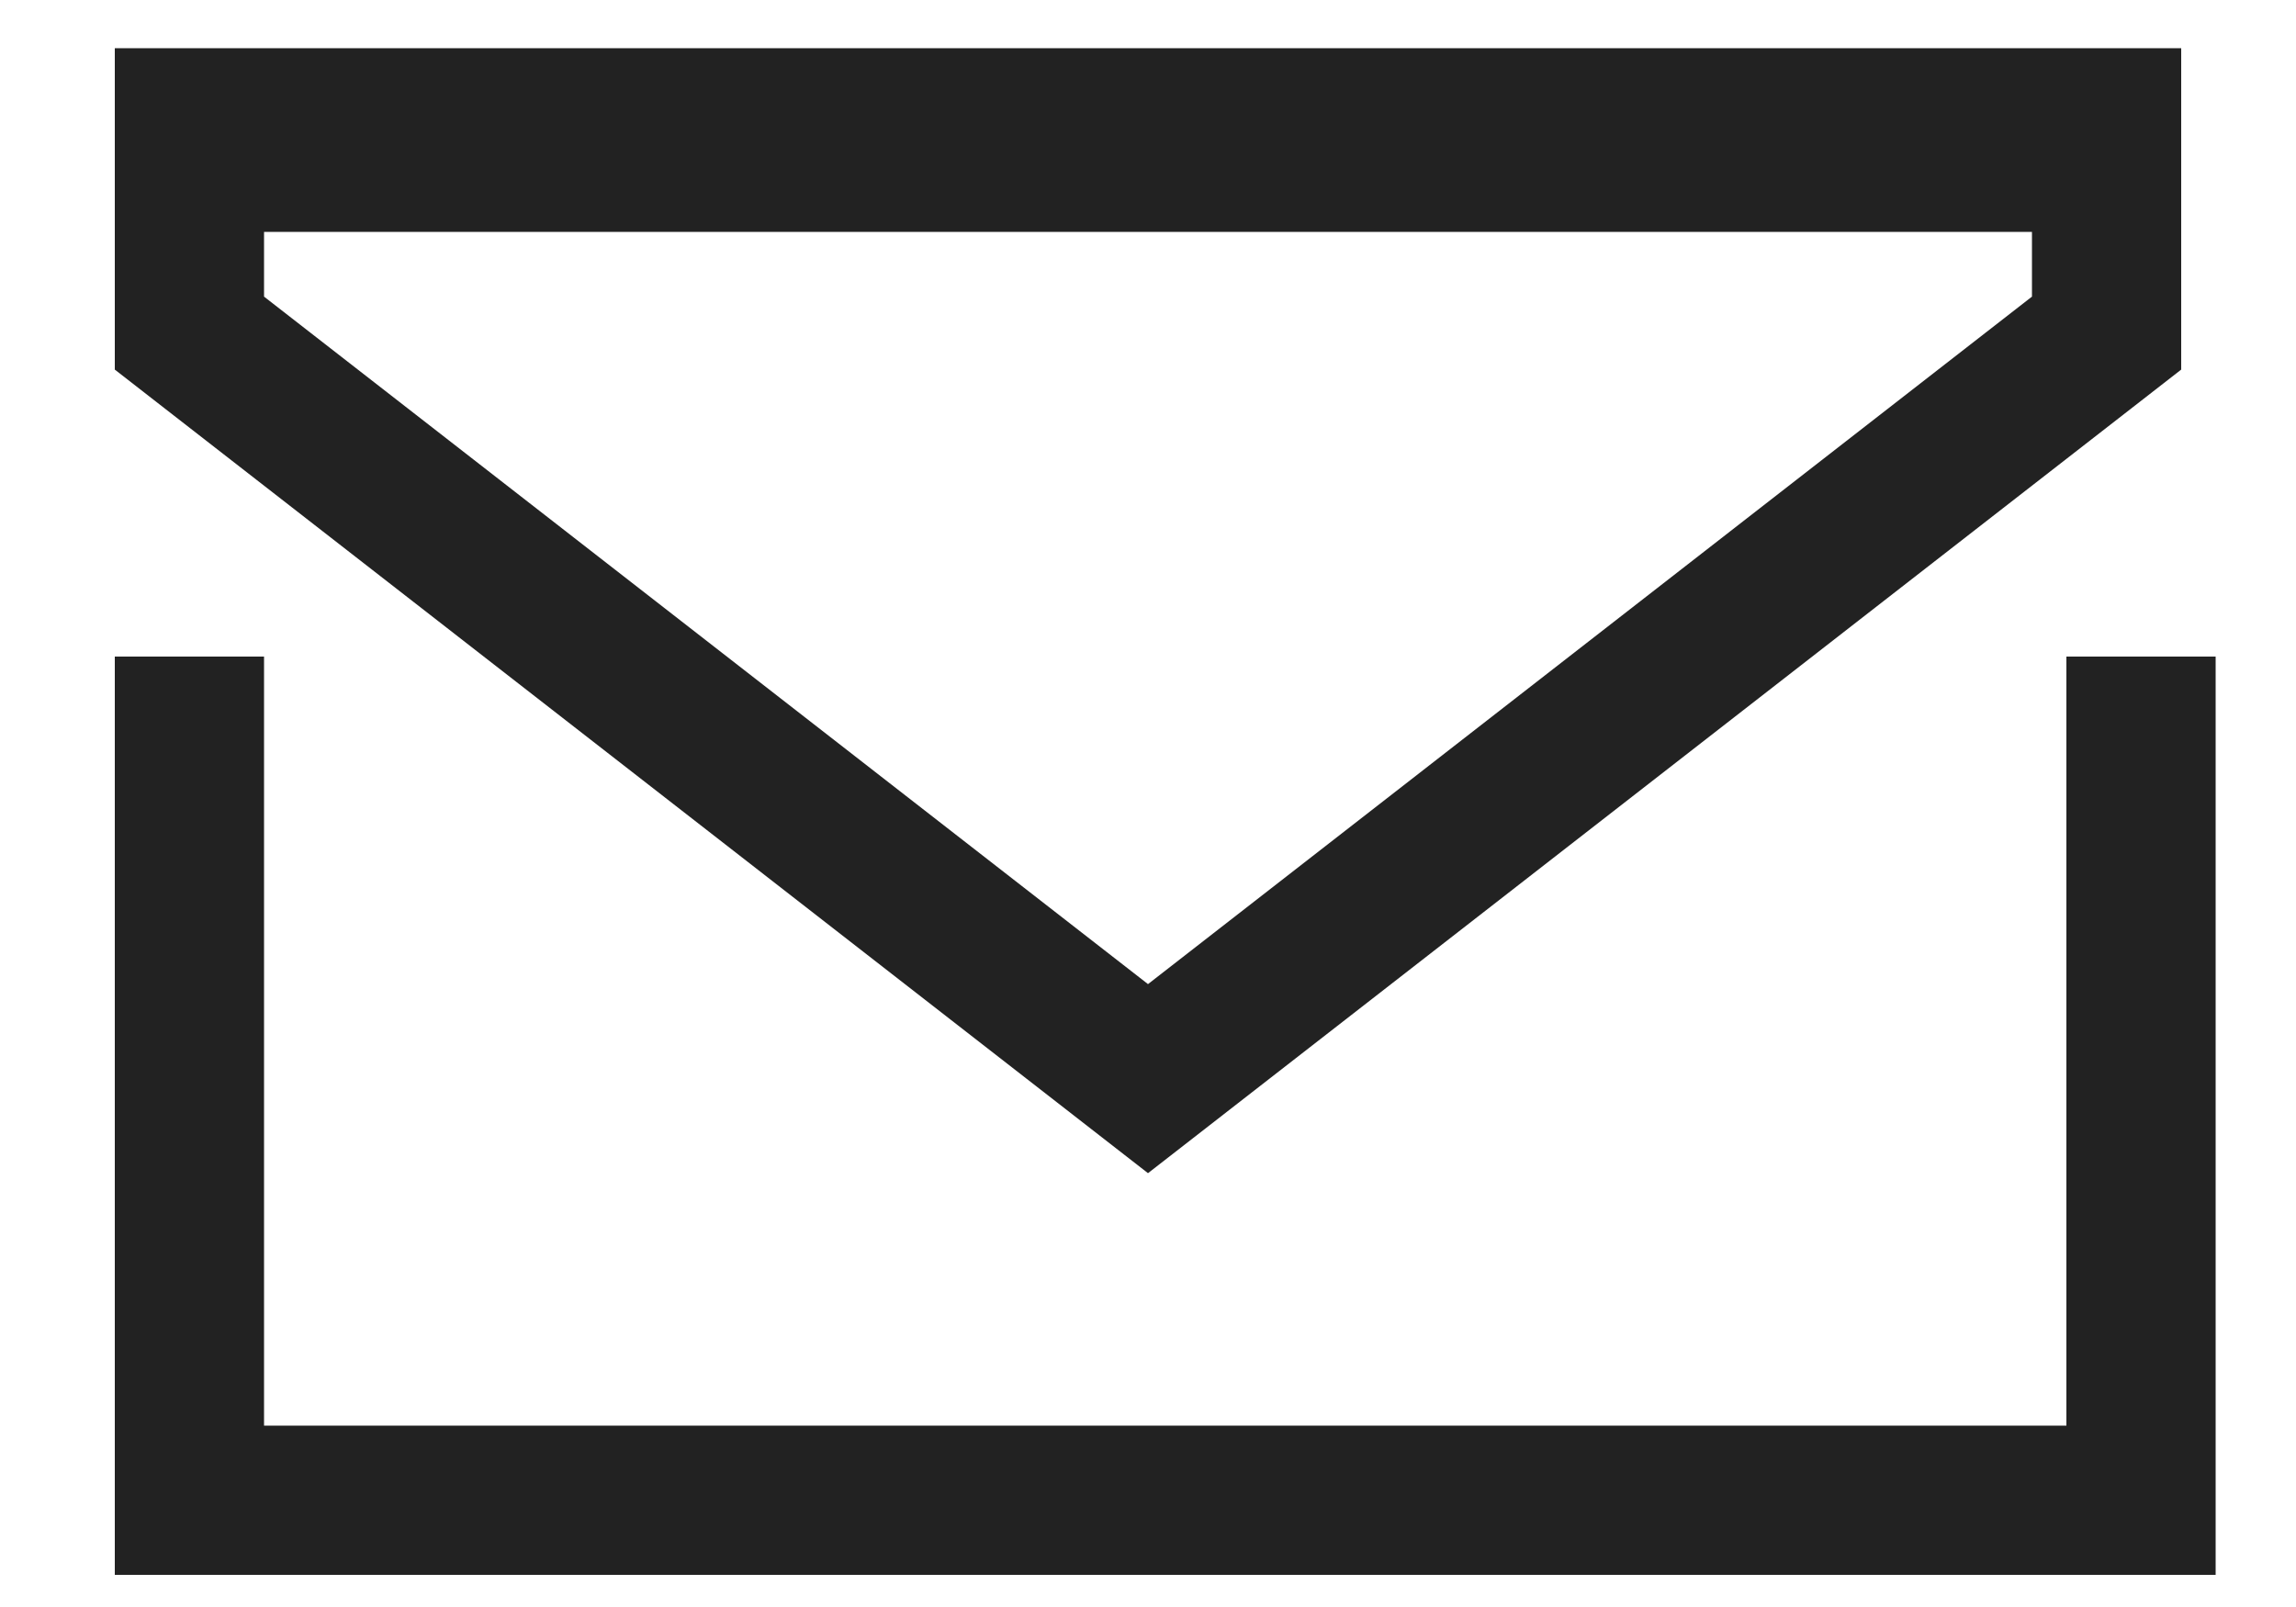
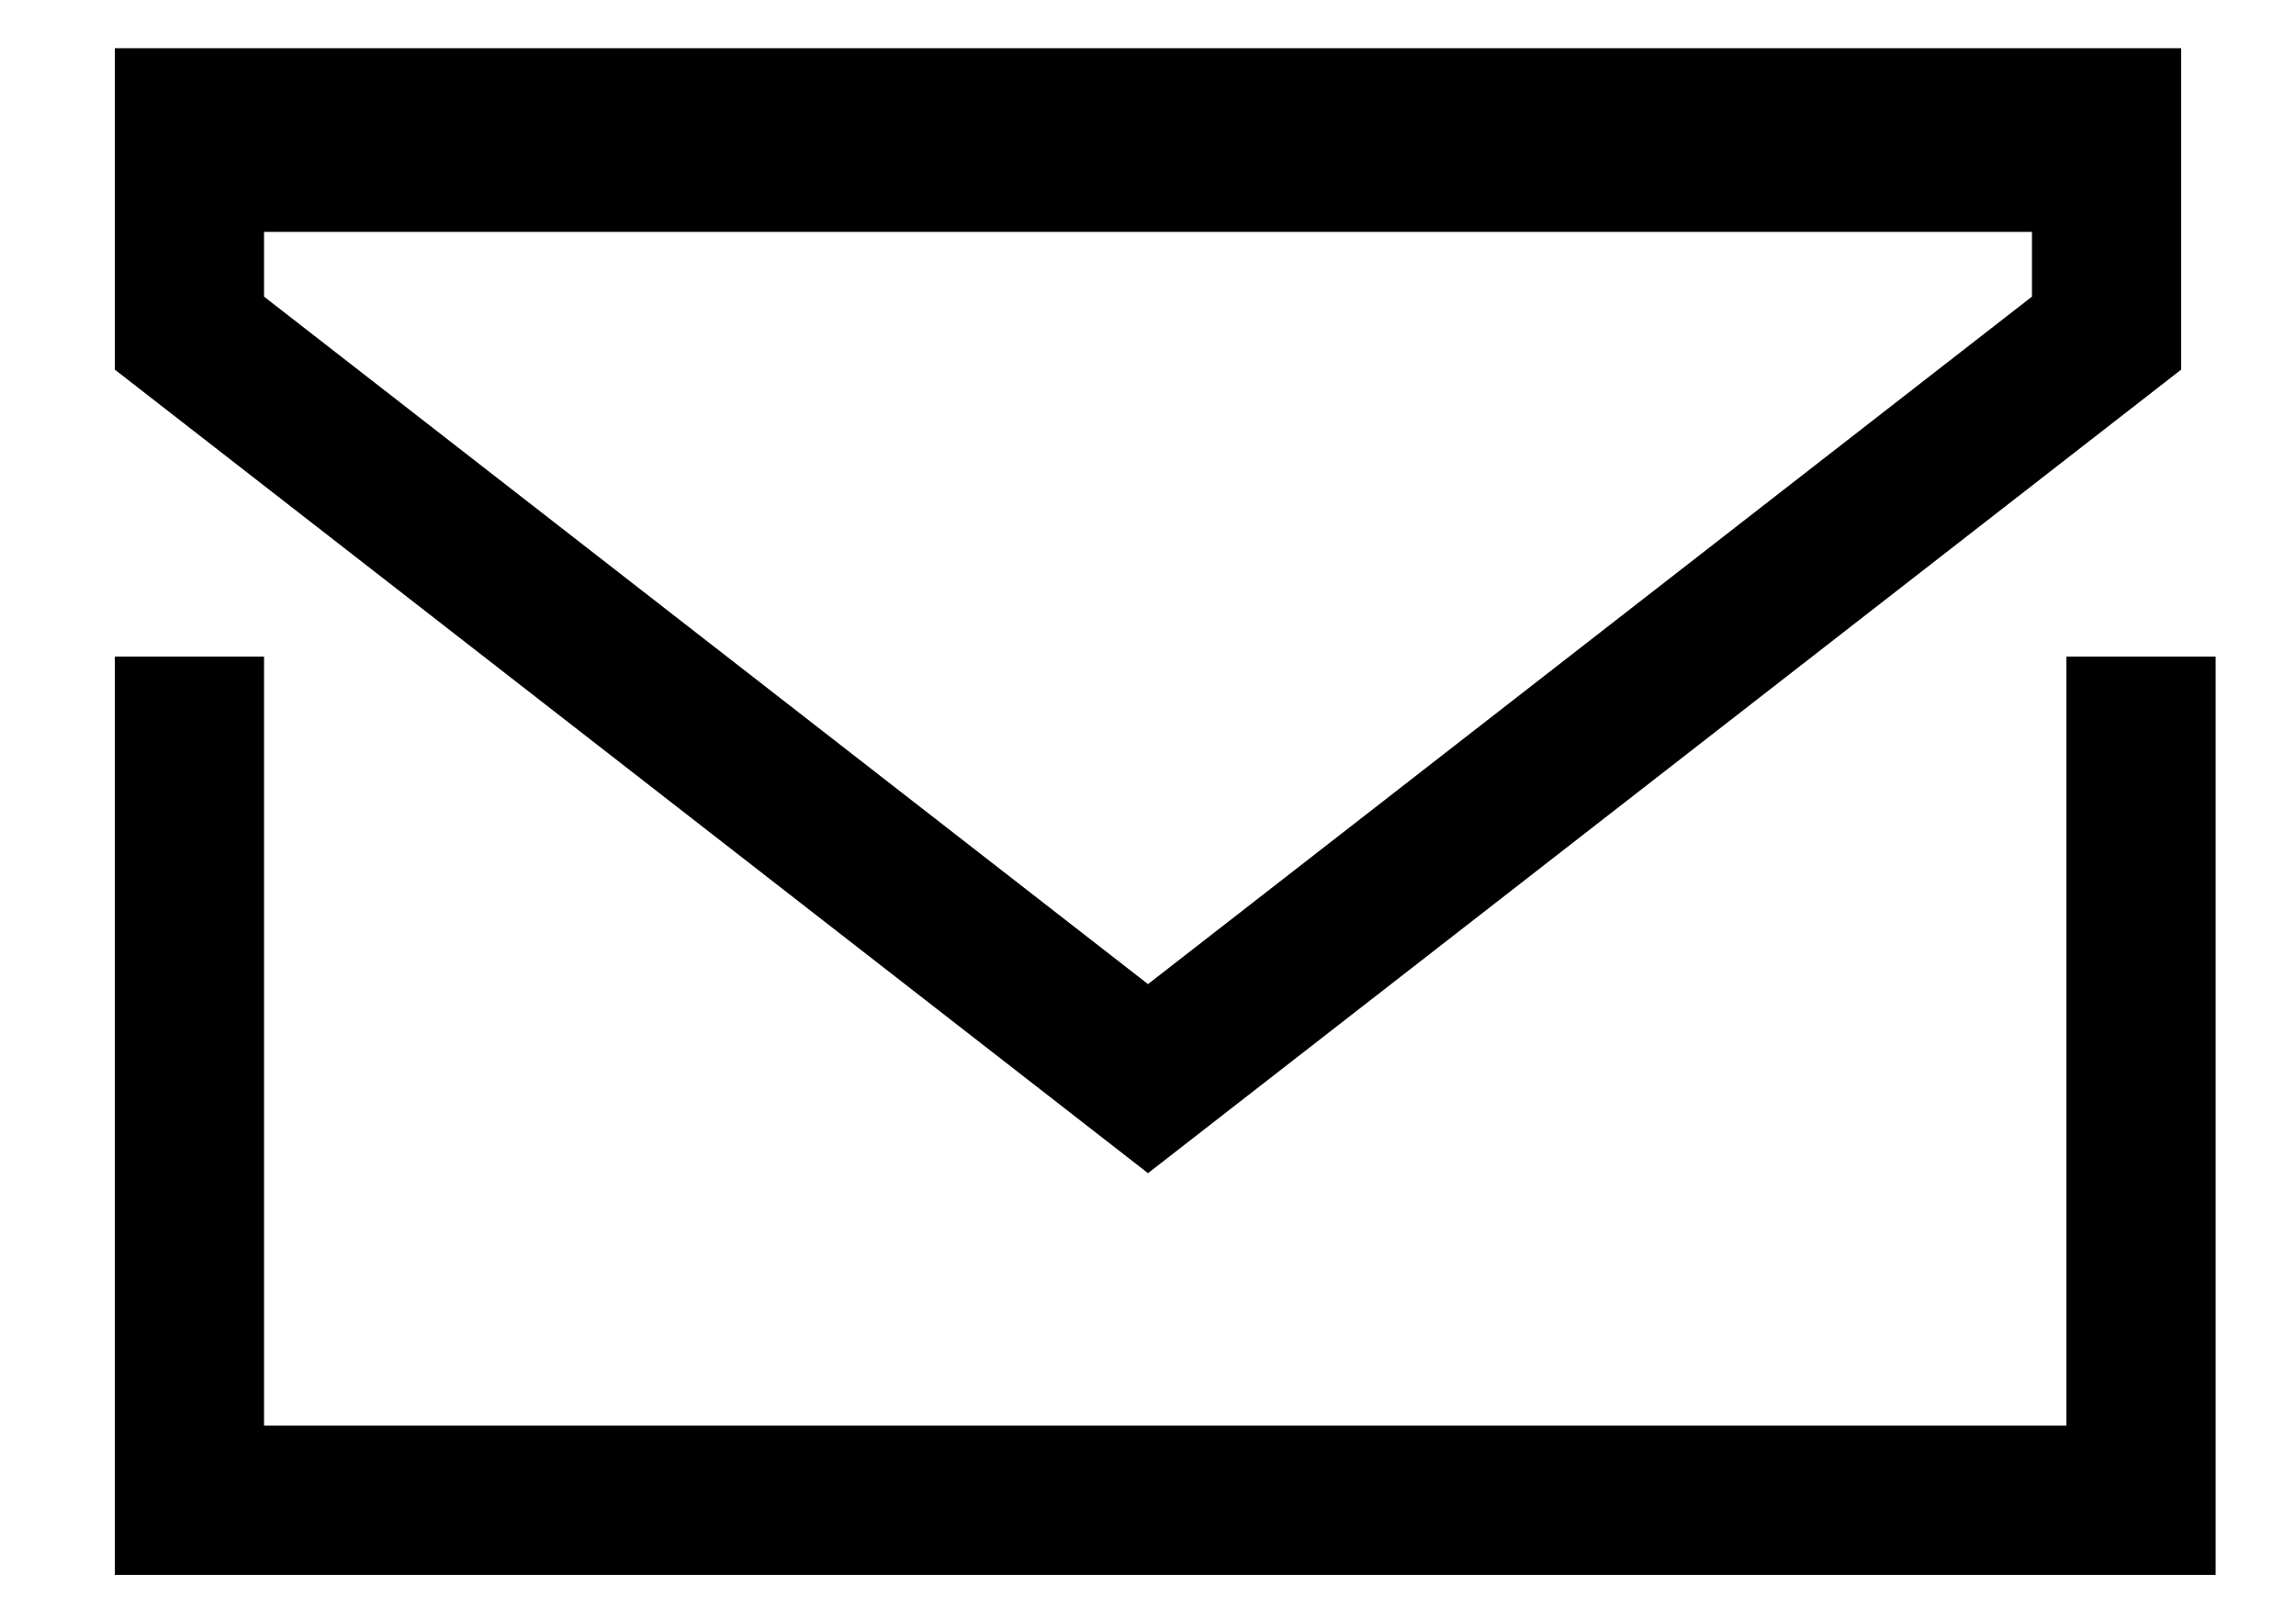
<svg xmlns="http://www.w3.org/2000/svg" width="20" height="14" viewBox="0 0 20 14" fill="none">
-   <line x1="1.65" y1="5.72" x2="1.65" y2="13.72" stroke="#222222" stroke-width="1.3" />
-   <line x1="18.65" y1="5.72" x2="18.65" y2="13.72" stroke="#222222" stroke-width="1.3" />
-   <line x1="1" y1="13.07" x2="19" y2="13.07" stroke="#222222" stroke-width="1.3" />
-   <line x1="1" y1="1.07" x2="19" y2="1.07" stroke="#222222" stroke-width="1.3" />
-   <path d="M18.35 2.902L10 9.397L1.65 2.902V1.37H4.5L10 1.37H15H18.35V2.902Z" stroke="#222222" stroke-width="1.3" />
+   <line x1="1.65" y1="5.72" x2="1.65" y2="13.72" stroke="currentColor" stroke-width="1.3" />
+   <line x1="18.65" y1="5.72" x2="18.65" y2="13.72" stroke="currentColor" stroke-width="1.3" />
+   <line x1="1" y1="13.07" x2="19" y2="13.07" stroke="currentColor" stroke-width="1.3" />
+   <line x1="1" y1="1.07" x2="19" y2="1.07" stroke="currentColor" stroke-width="1.3" />
+   <path d="M18.35 2.902L10 9.397L1.65 2.902V1.37H4.5L10 1.37H15H18.35V2.902Z" stroke="currentColor" stroke-width="1.3" />
</svg>
